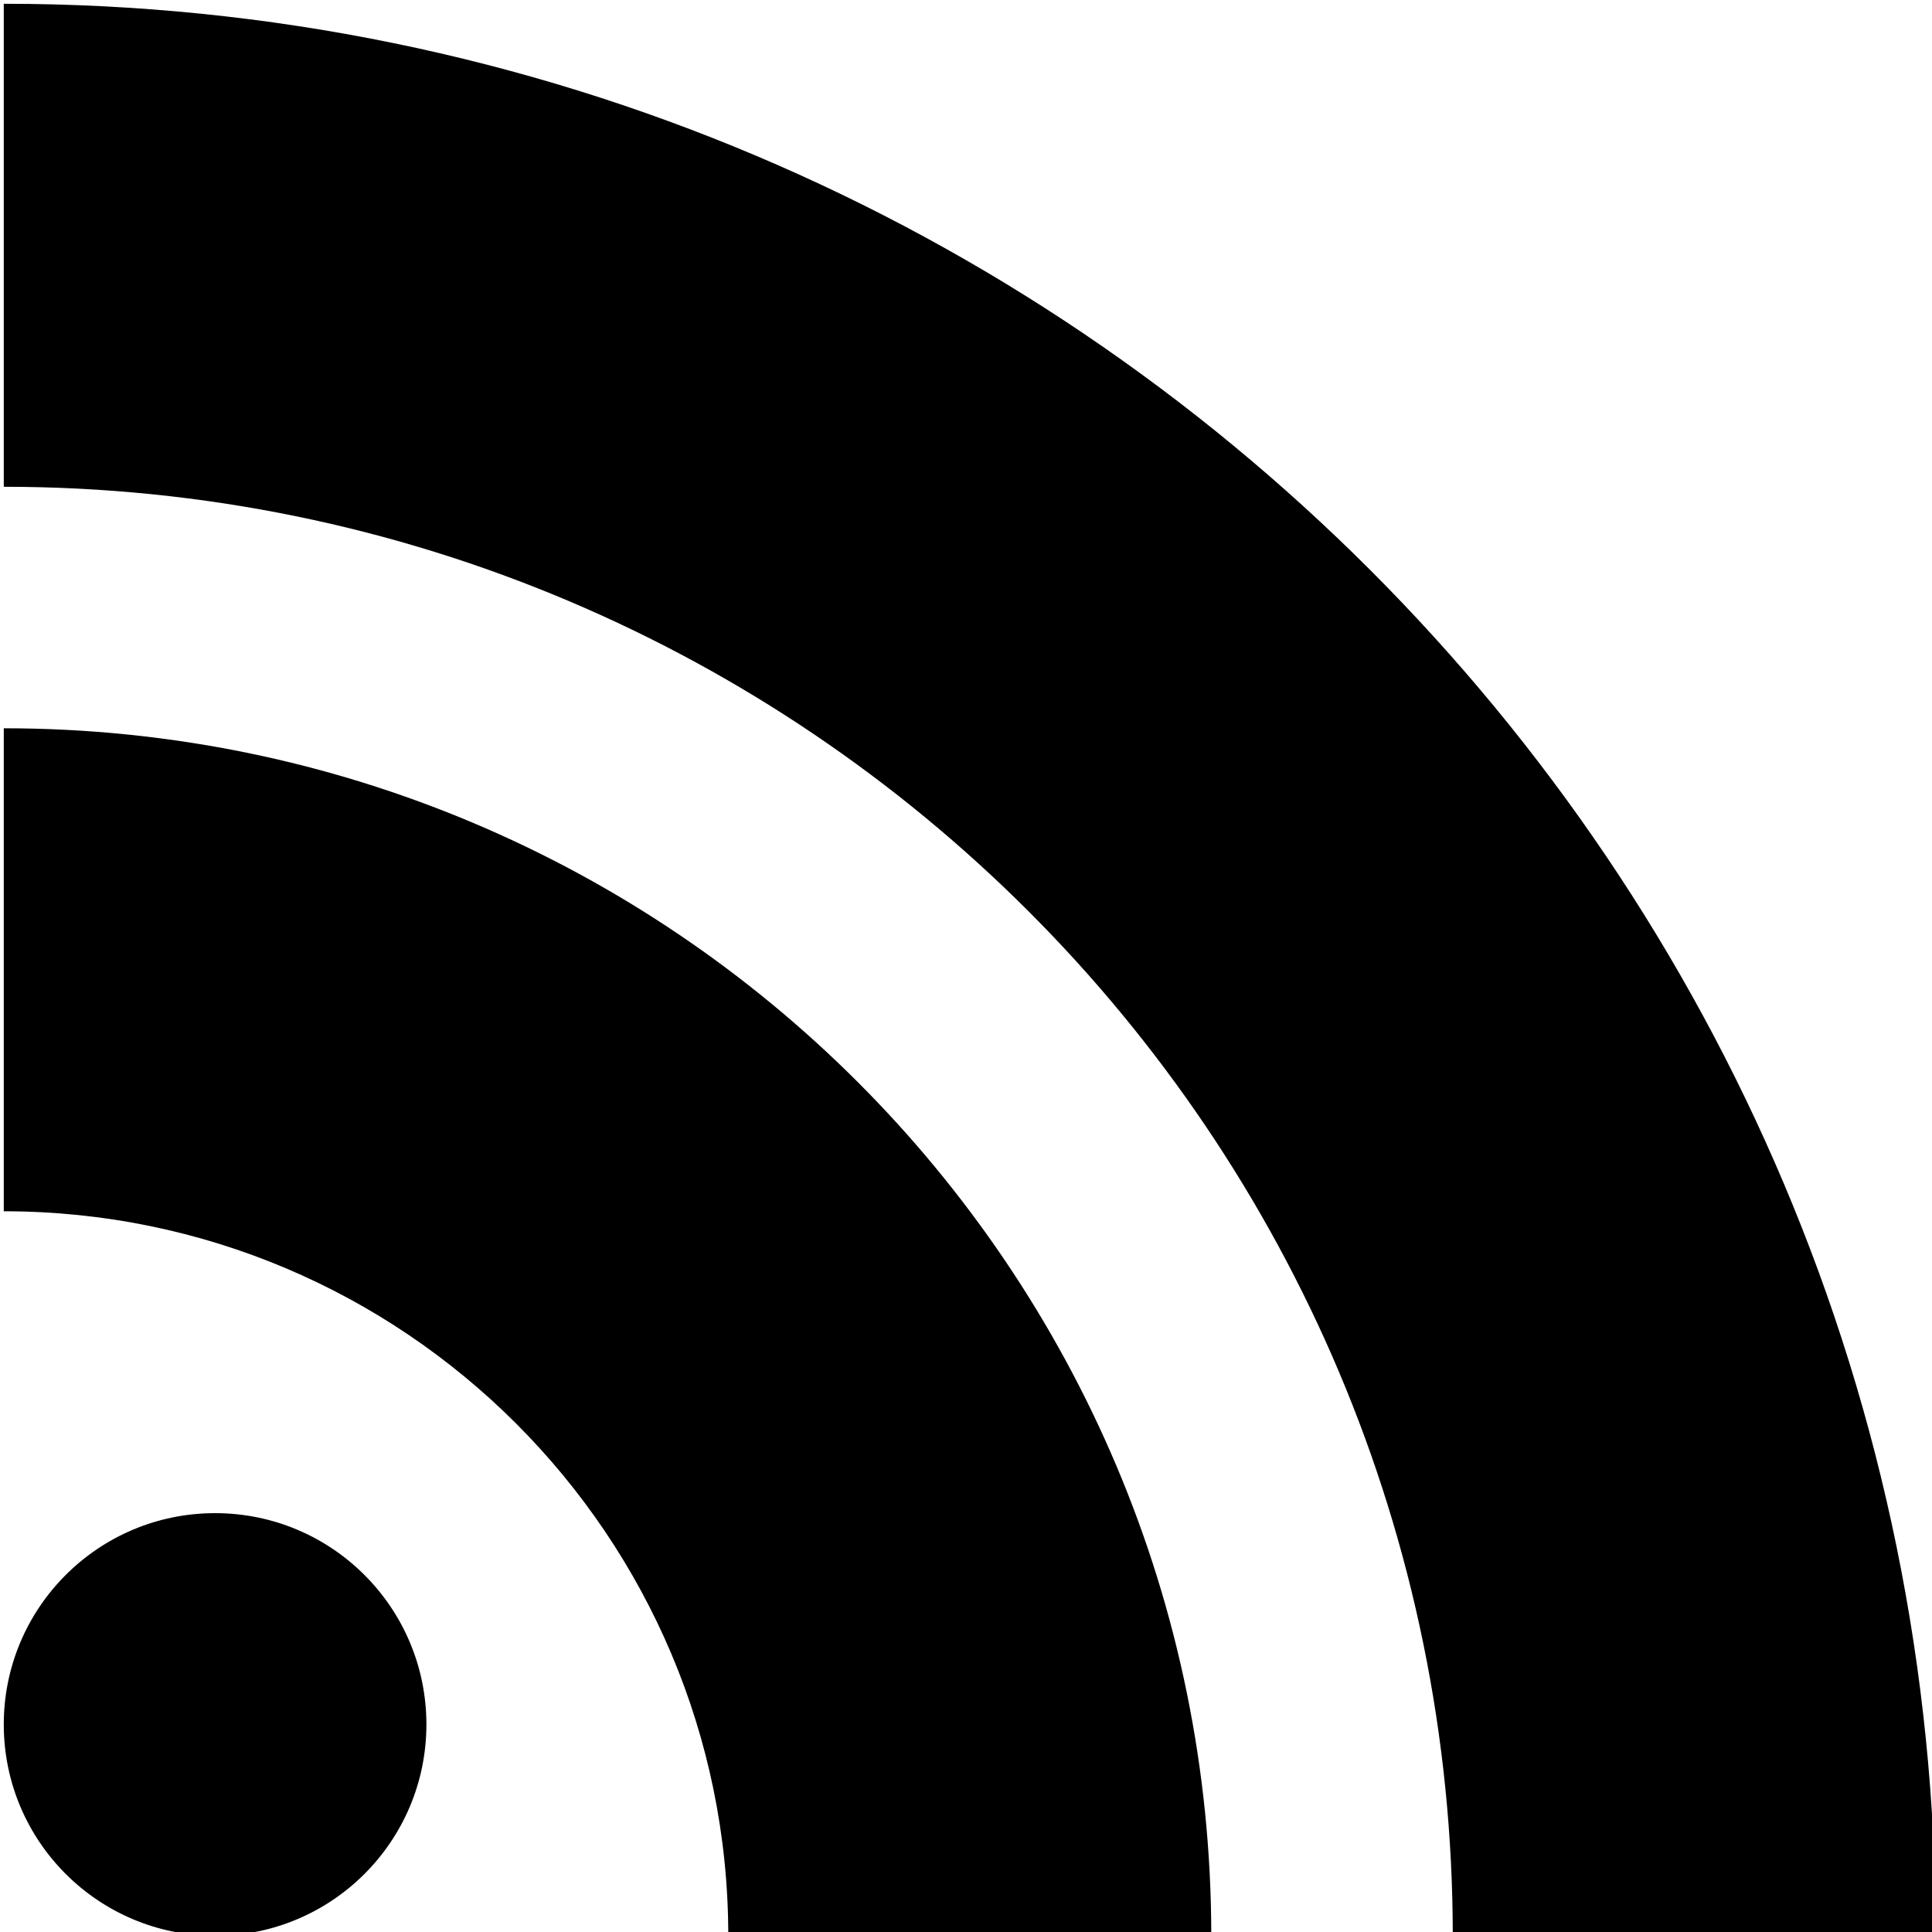
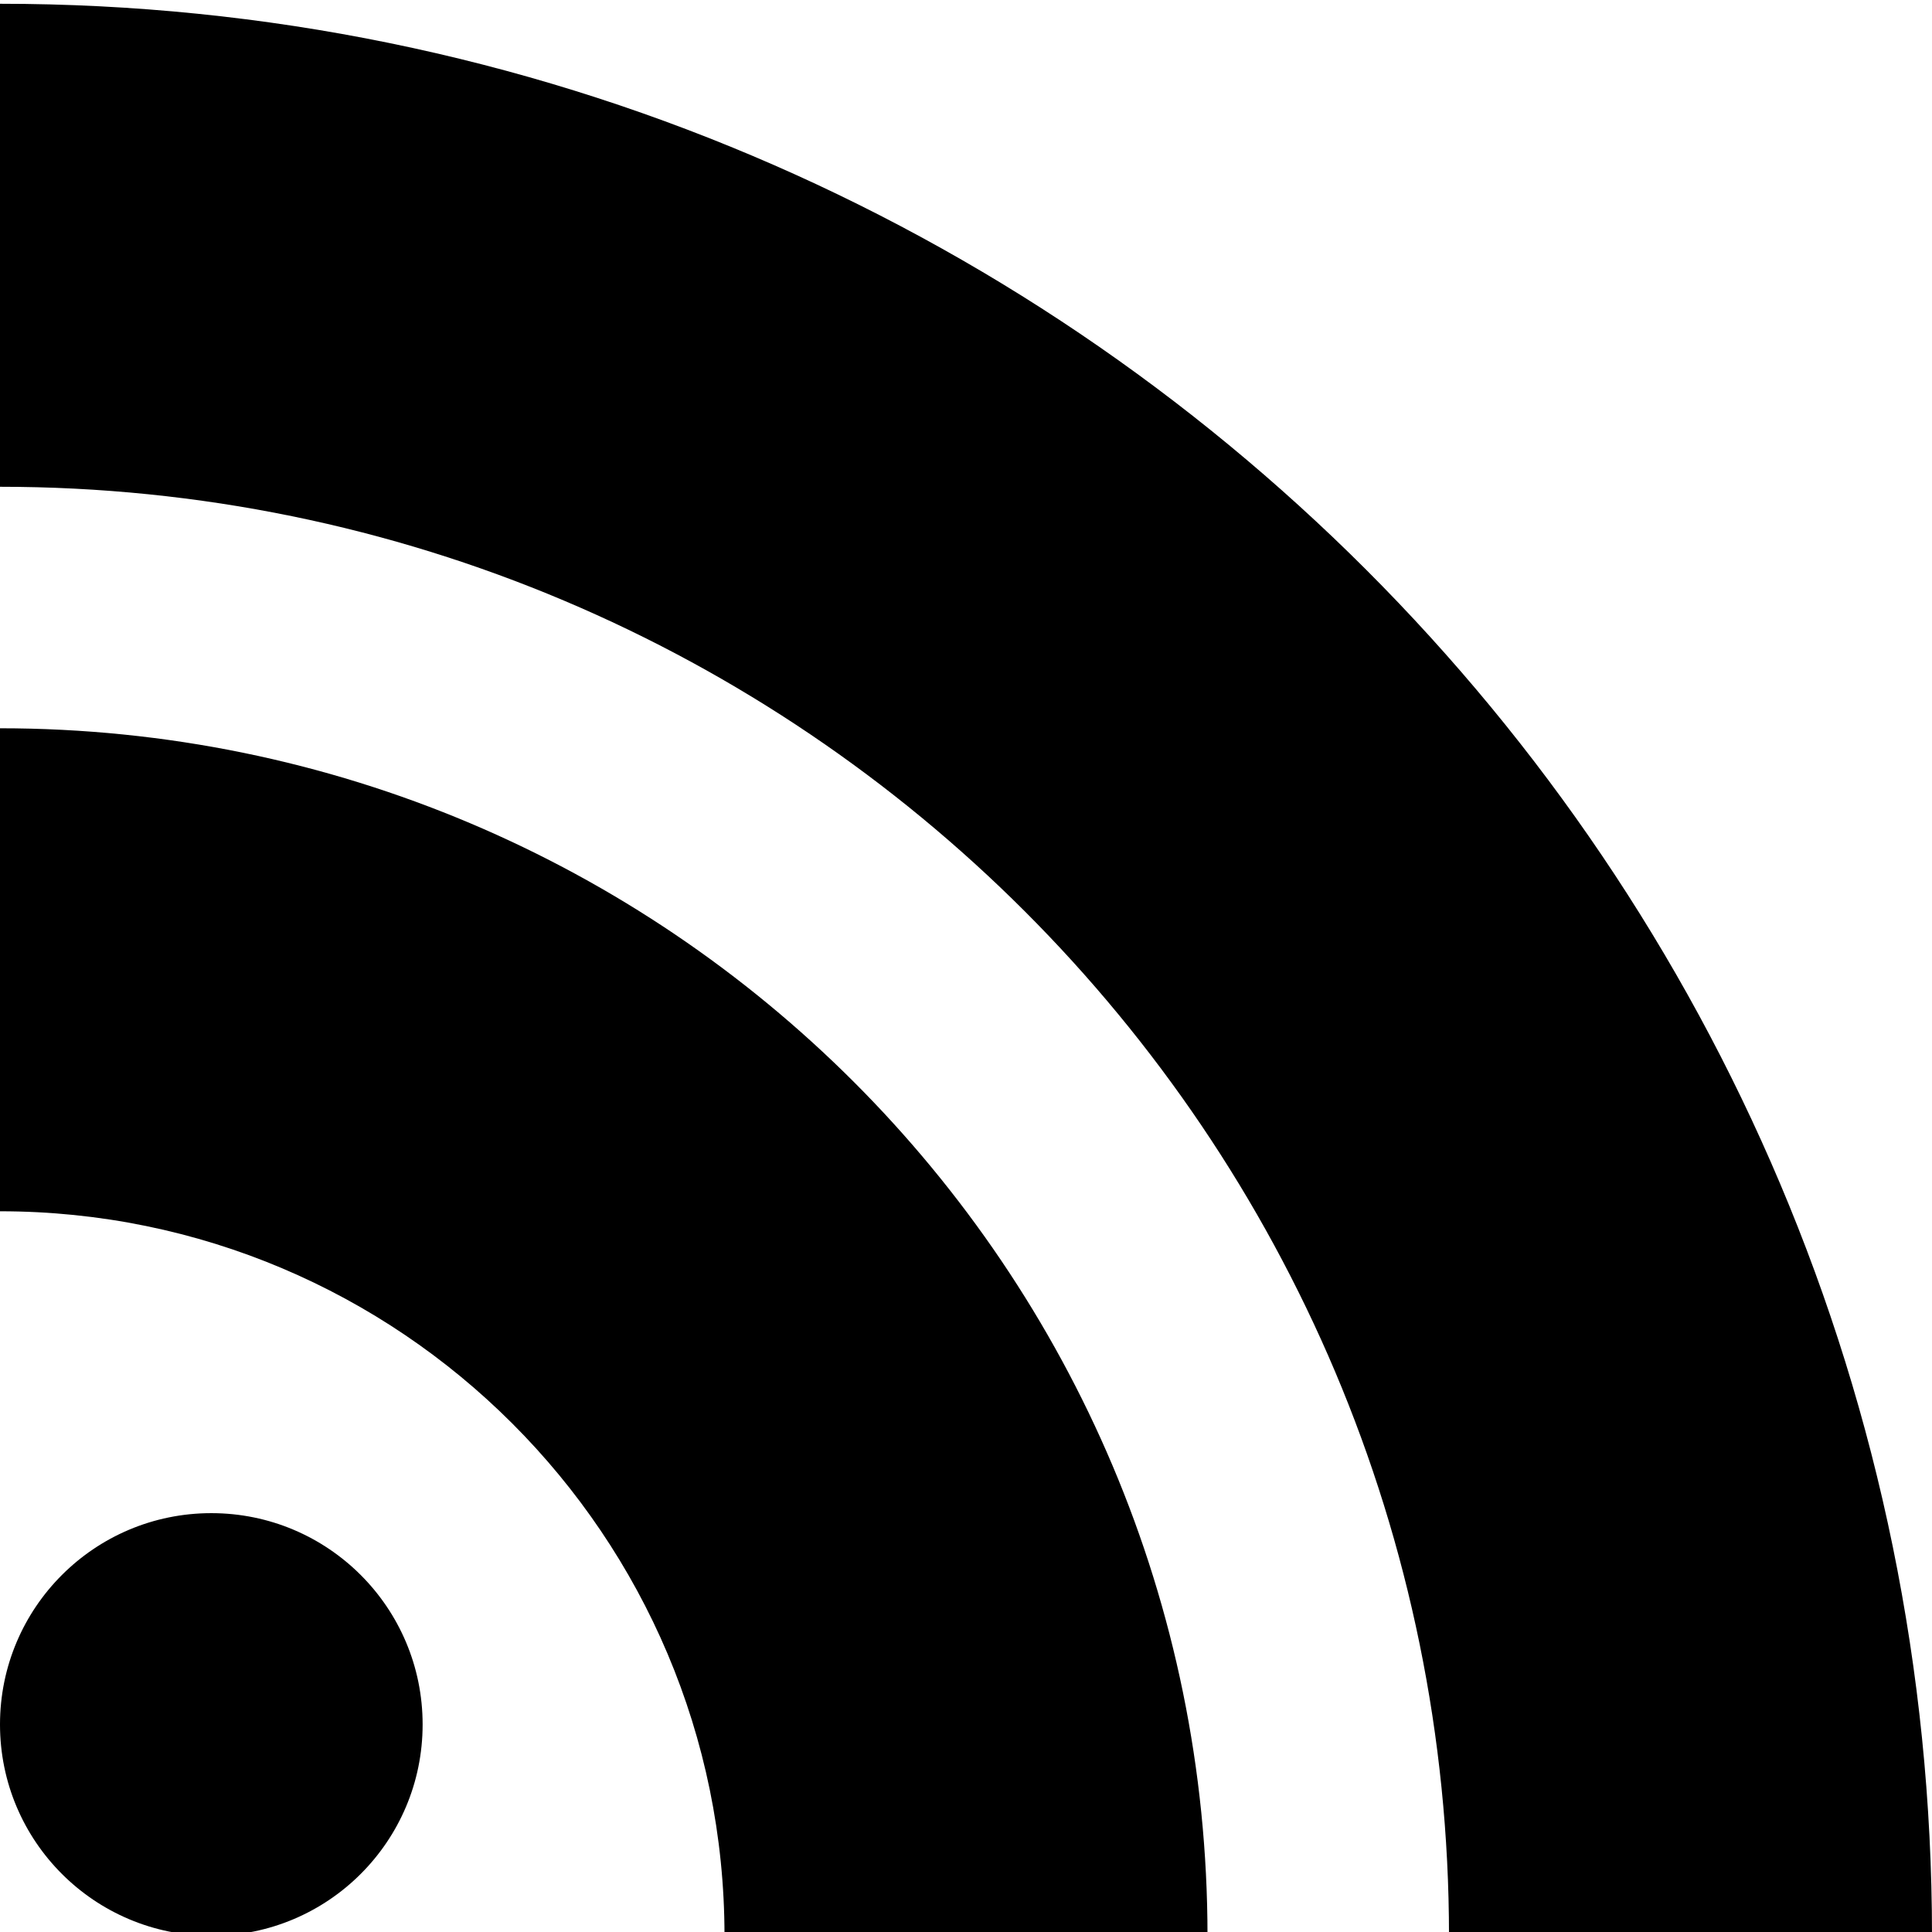
<svg xmlns="http://www.w3.org/2000/svg" version="1.1" id="Layer_1" x="0px" y="0px" width="512px" height="512px" viewBox="0 0 512 512" enable-background="new 0 0 512 512" xml:space="preserve">
-   <path d="M385,513h128C513,230.25,283.75,1,1,1v128C213.094,129,385,300.906,385,513z M193,513h128c0-176.75-143.267-320-320-320v128  C107.031,321,193,406.969,193,513z M113,457c0-30.938-25.062-56-56-56S1,426.062,1,457s25.062,56,56,56S113,487.938,113,457z" />
+   <path fill="#000000" d="M384,513h128C512,230.25,282.75,1,0,1v128C212.094,129,384,300.906,384,513z M192,513h128c0-176.75-143.267-320-320-320v128  C106.031,321,192,406.969,192,513z M112,457c0-30.938-25.062-56-56-56S0,426.062,0,457s25.062,56,56,56S112,487.938,112,457z" />
</svg>
